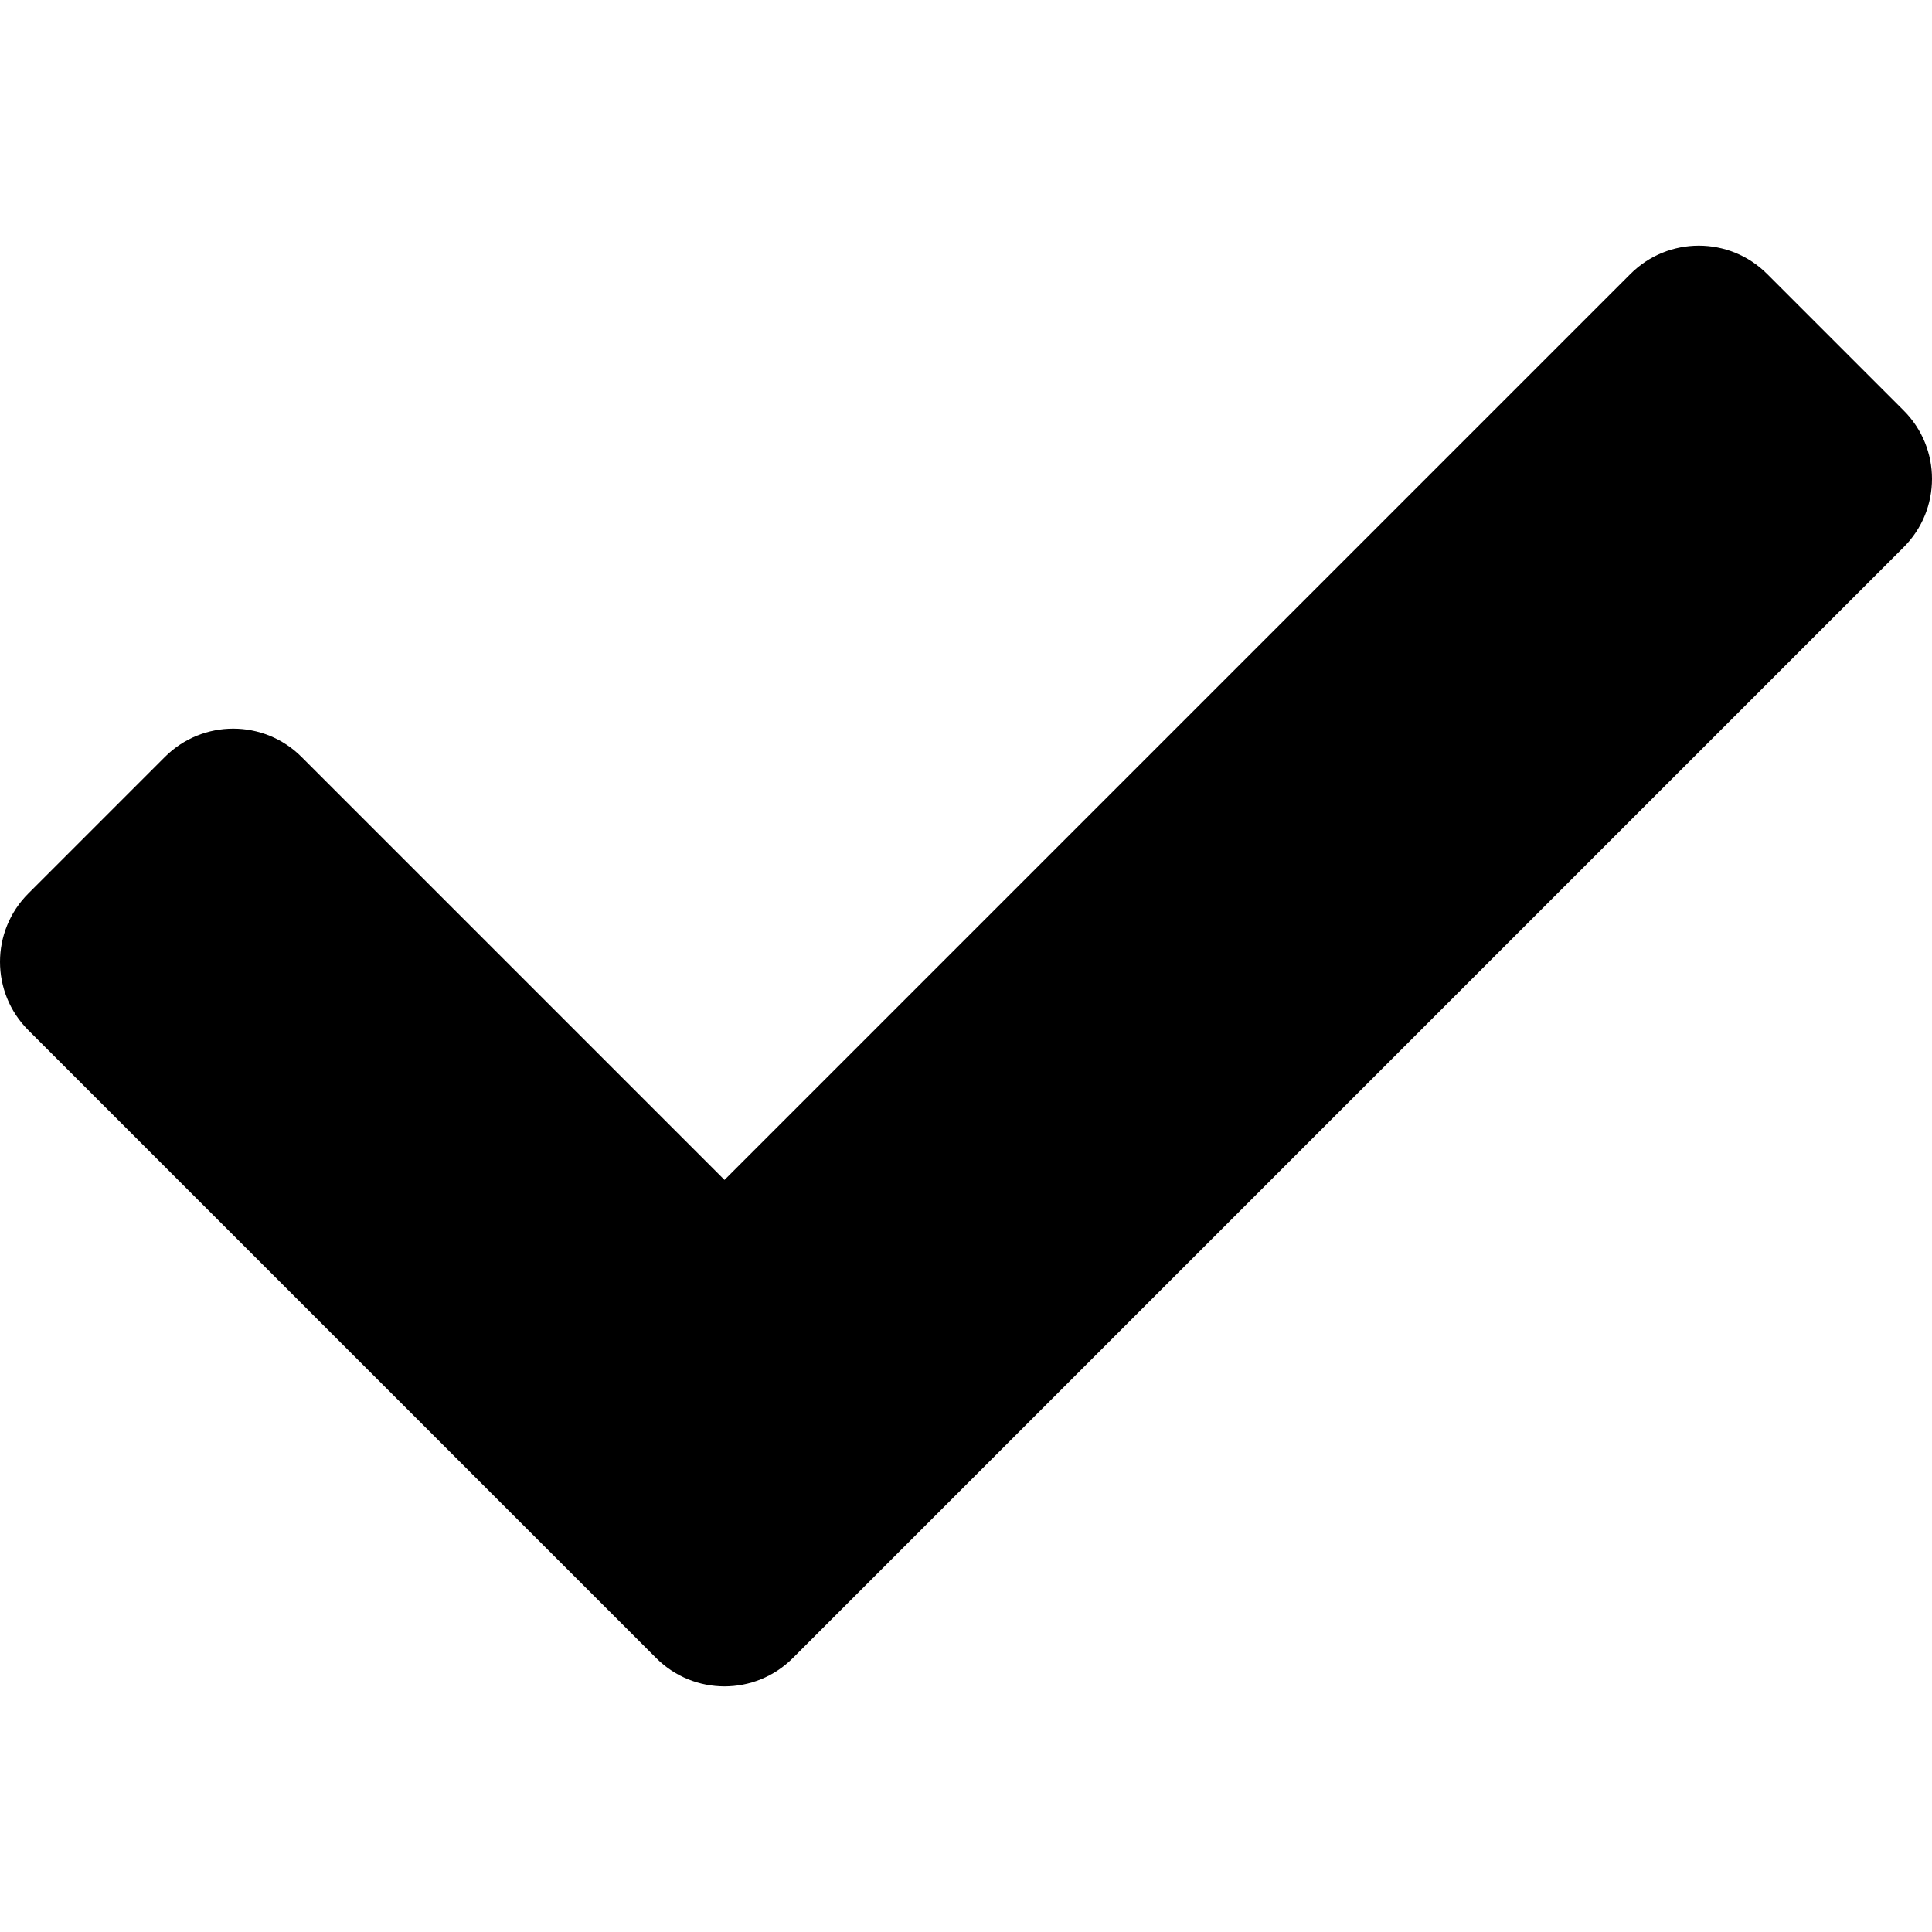
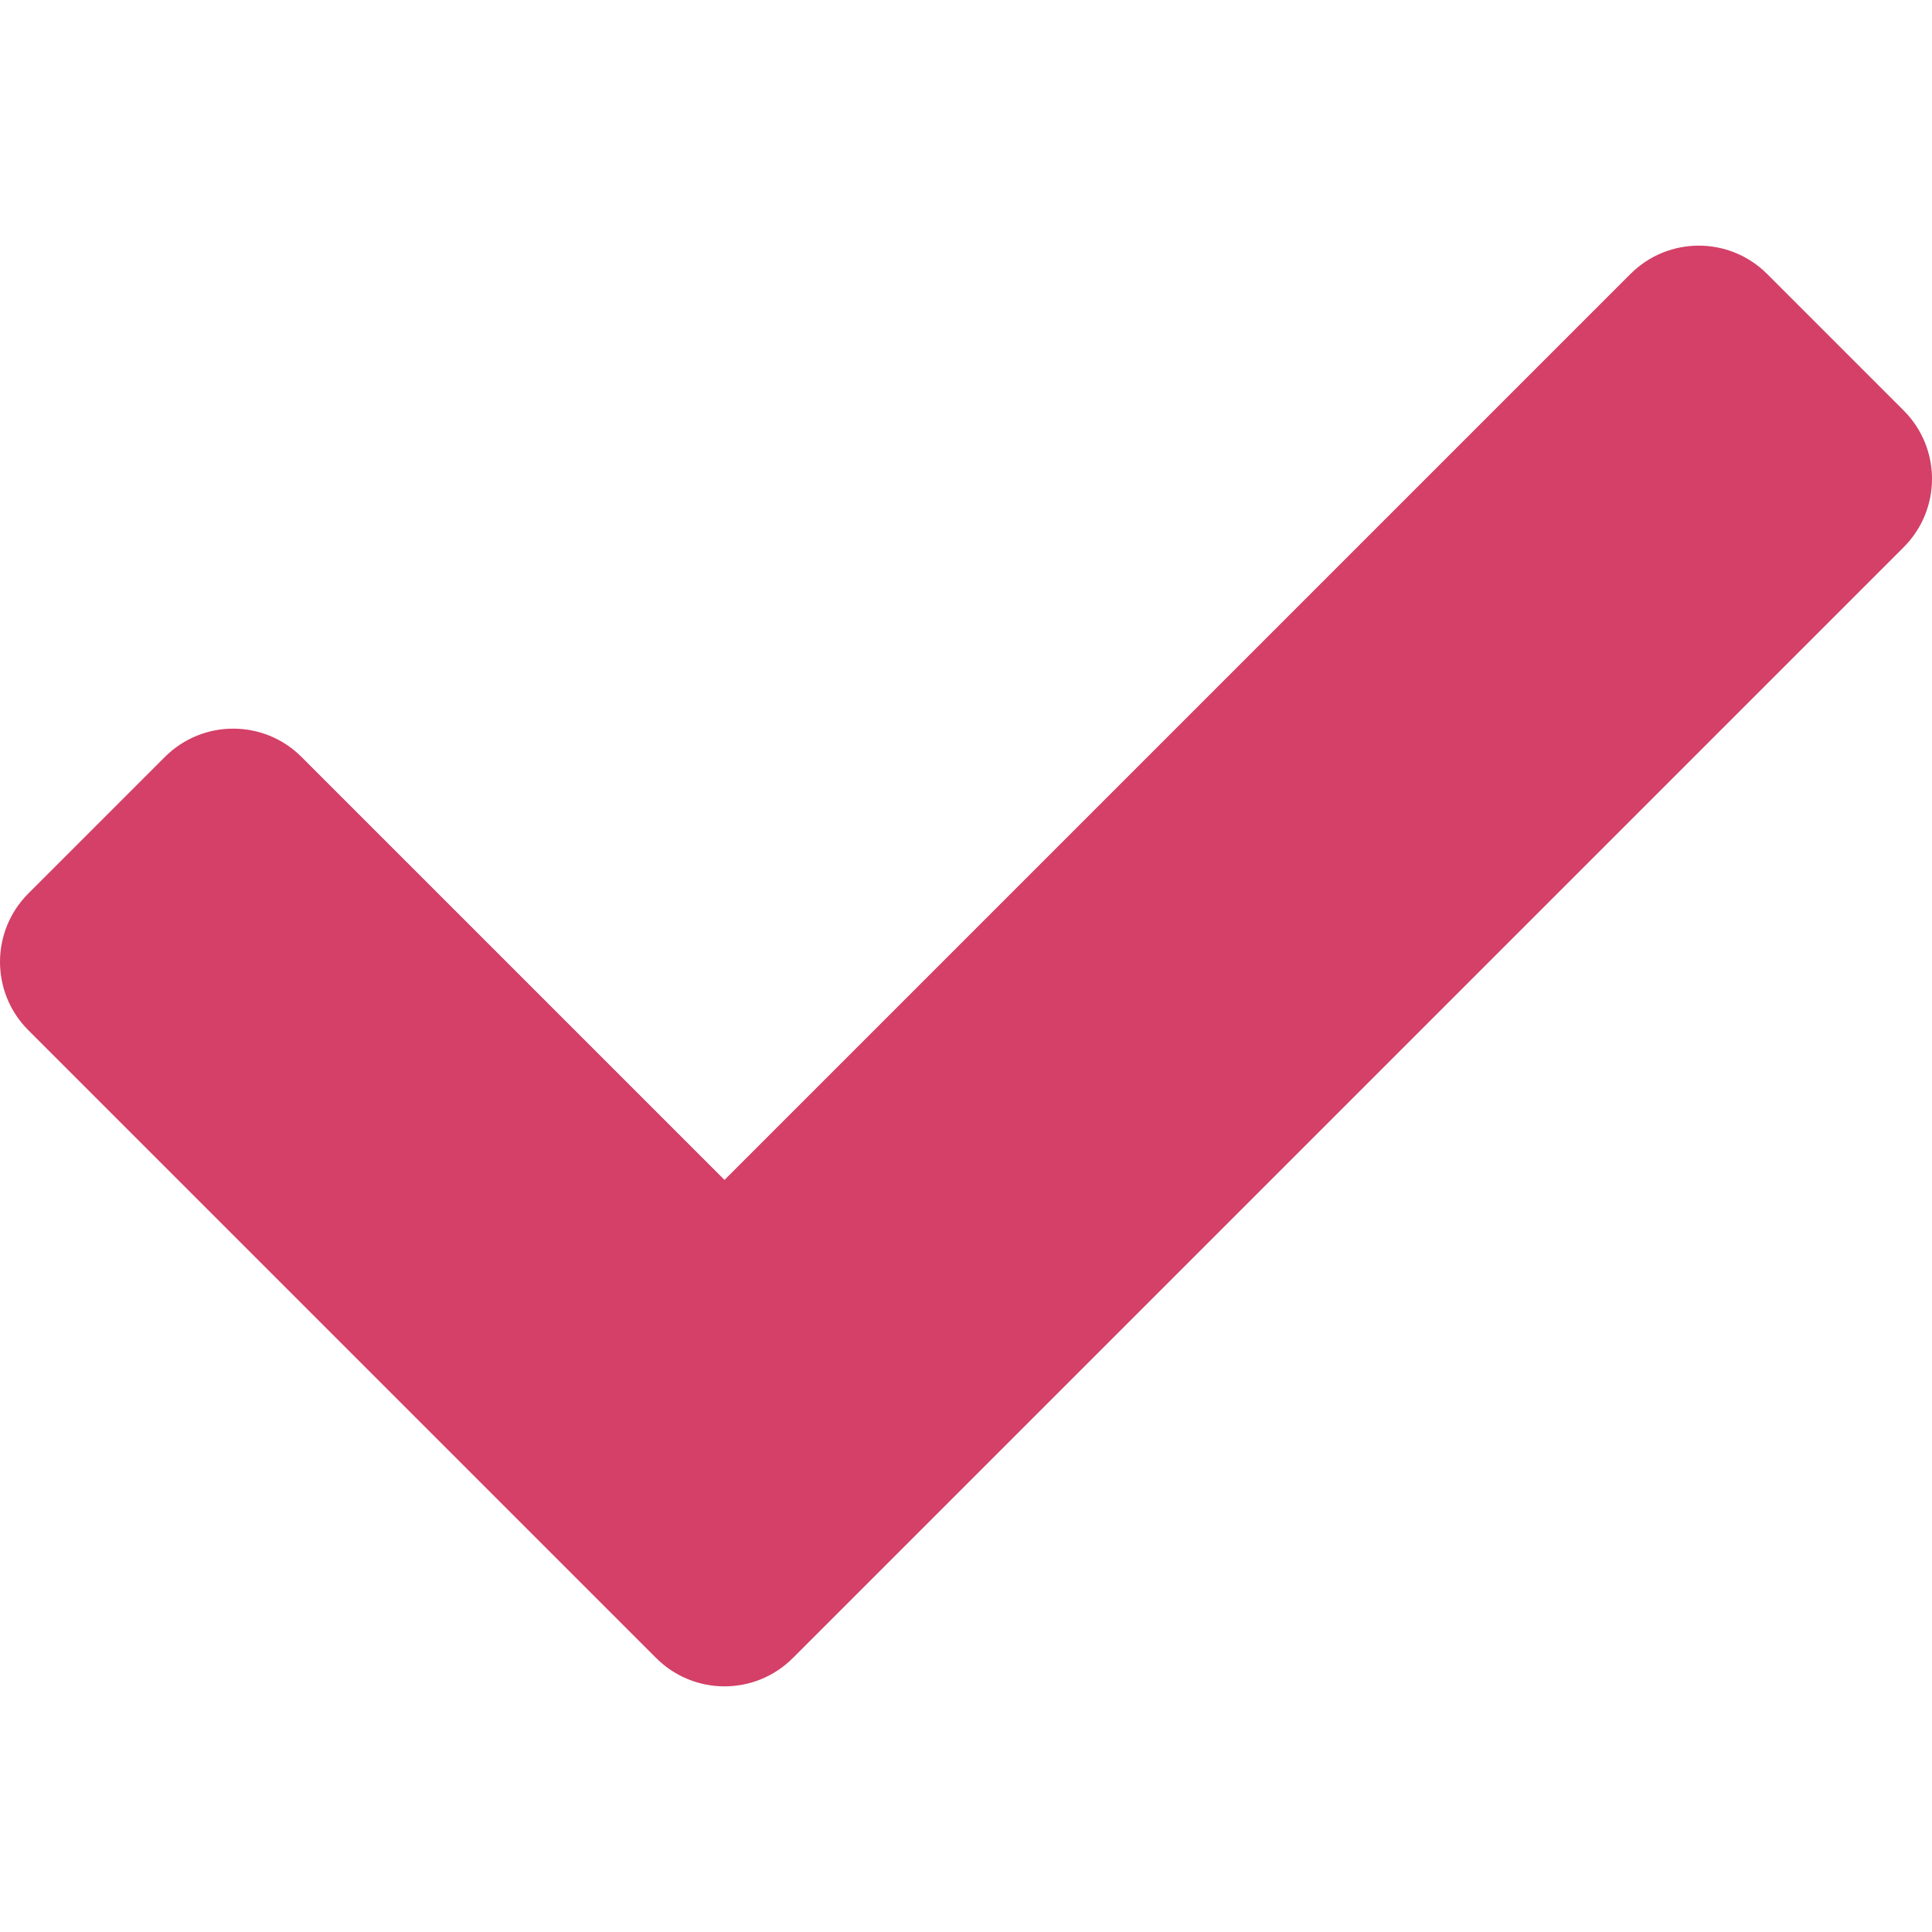
- <svg xmlns="http://www.w3.org/2000/svg" viewBox="0 0 512 512">
-   <path d="M173.898 439.404l-166.4-166.4c-9.997-9.997-9.997-26.206 0-36.204l36.203-36.204c9.997-9.998 26.207-9.998 36.204 0L192 312.69 432.095 72.596c9.997-9.997 26.207-9.997 36.204 0l36.203 36.204c9.997 9.997 9.997 26.206 0 36.204l-294.4 294.401c-9.998 9.997-26.207 9.997-36.204-.001z" />
+ <svg xmlns="http://www.w3.org/2000/svg" width="100%" height="100%" viewBox="0 0 512 512" version="1.1" xml:space="preserve" style="fill-rule:evenodd;clip-rule:evenodd;stroke-linejoin:round;stroke-miterlimit:2;">
+   <path d="M173.898,439.404L7.498,273.004C-2.499,263.007 -2.499,246.798 7.498,236.8L43.701,200.596C53.698,190.598 69.908,190.598 79.905,200.596L192,312.69L432.095,72.596C442.092,62.599 458.302,62.599 468.299,72.596L504.502,108.8C514.499,118.797 514.499,135.006 504.502,145.004L210.102,439.405C200.104,449.402 183.895,449.402 173.898,439.404Z" style="fill:rgb(212,64,103);fill-rule:nonzero;" />
</svg>
